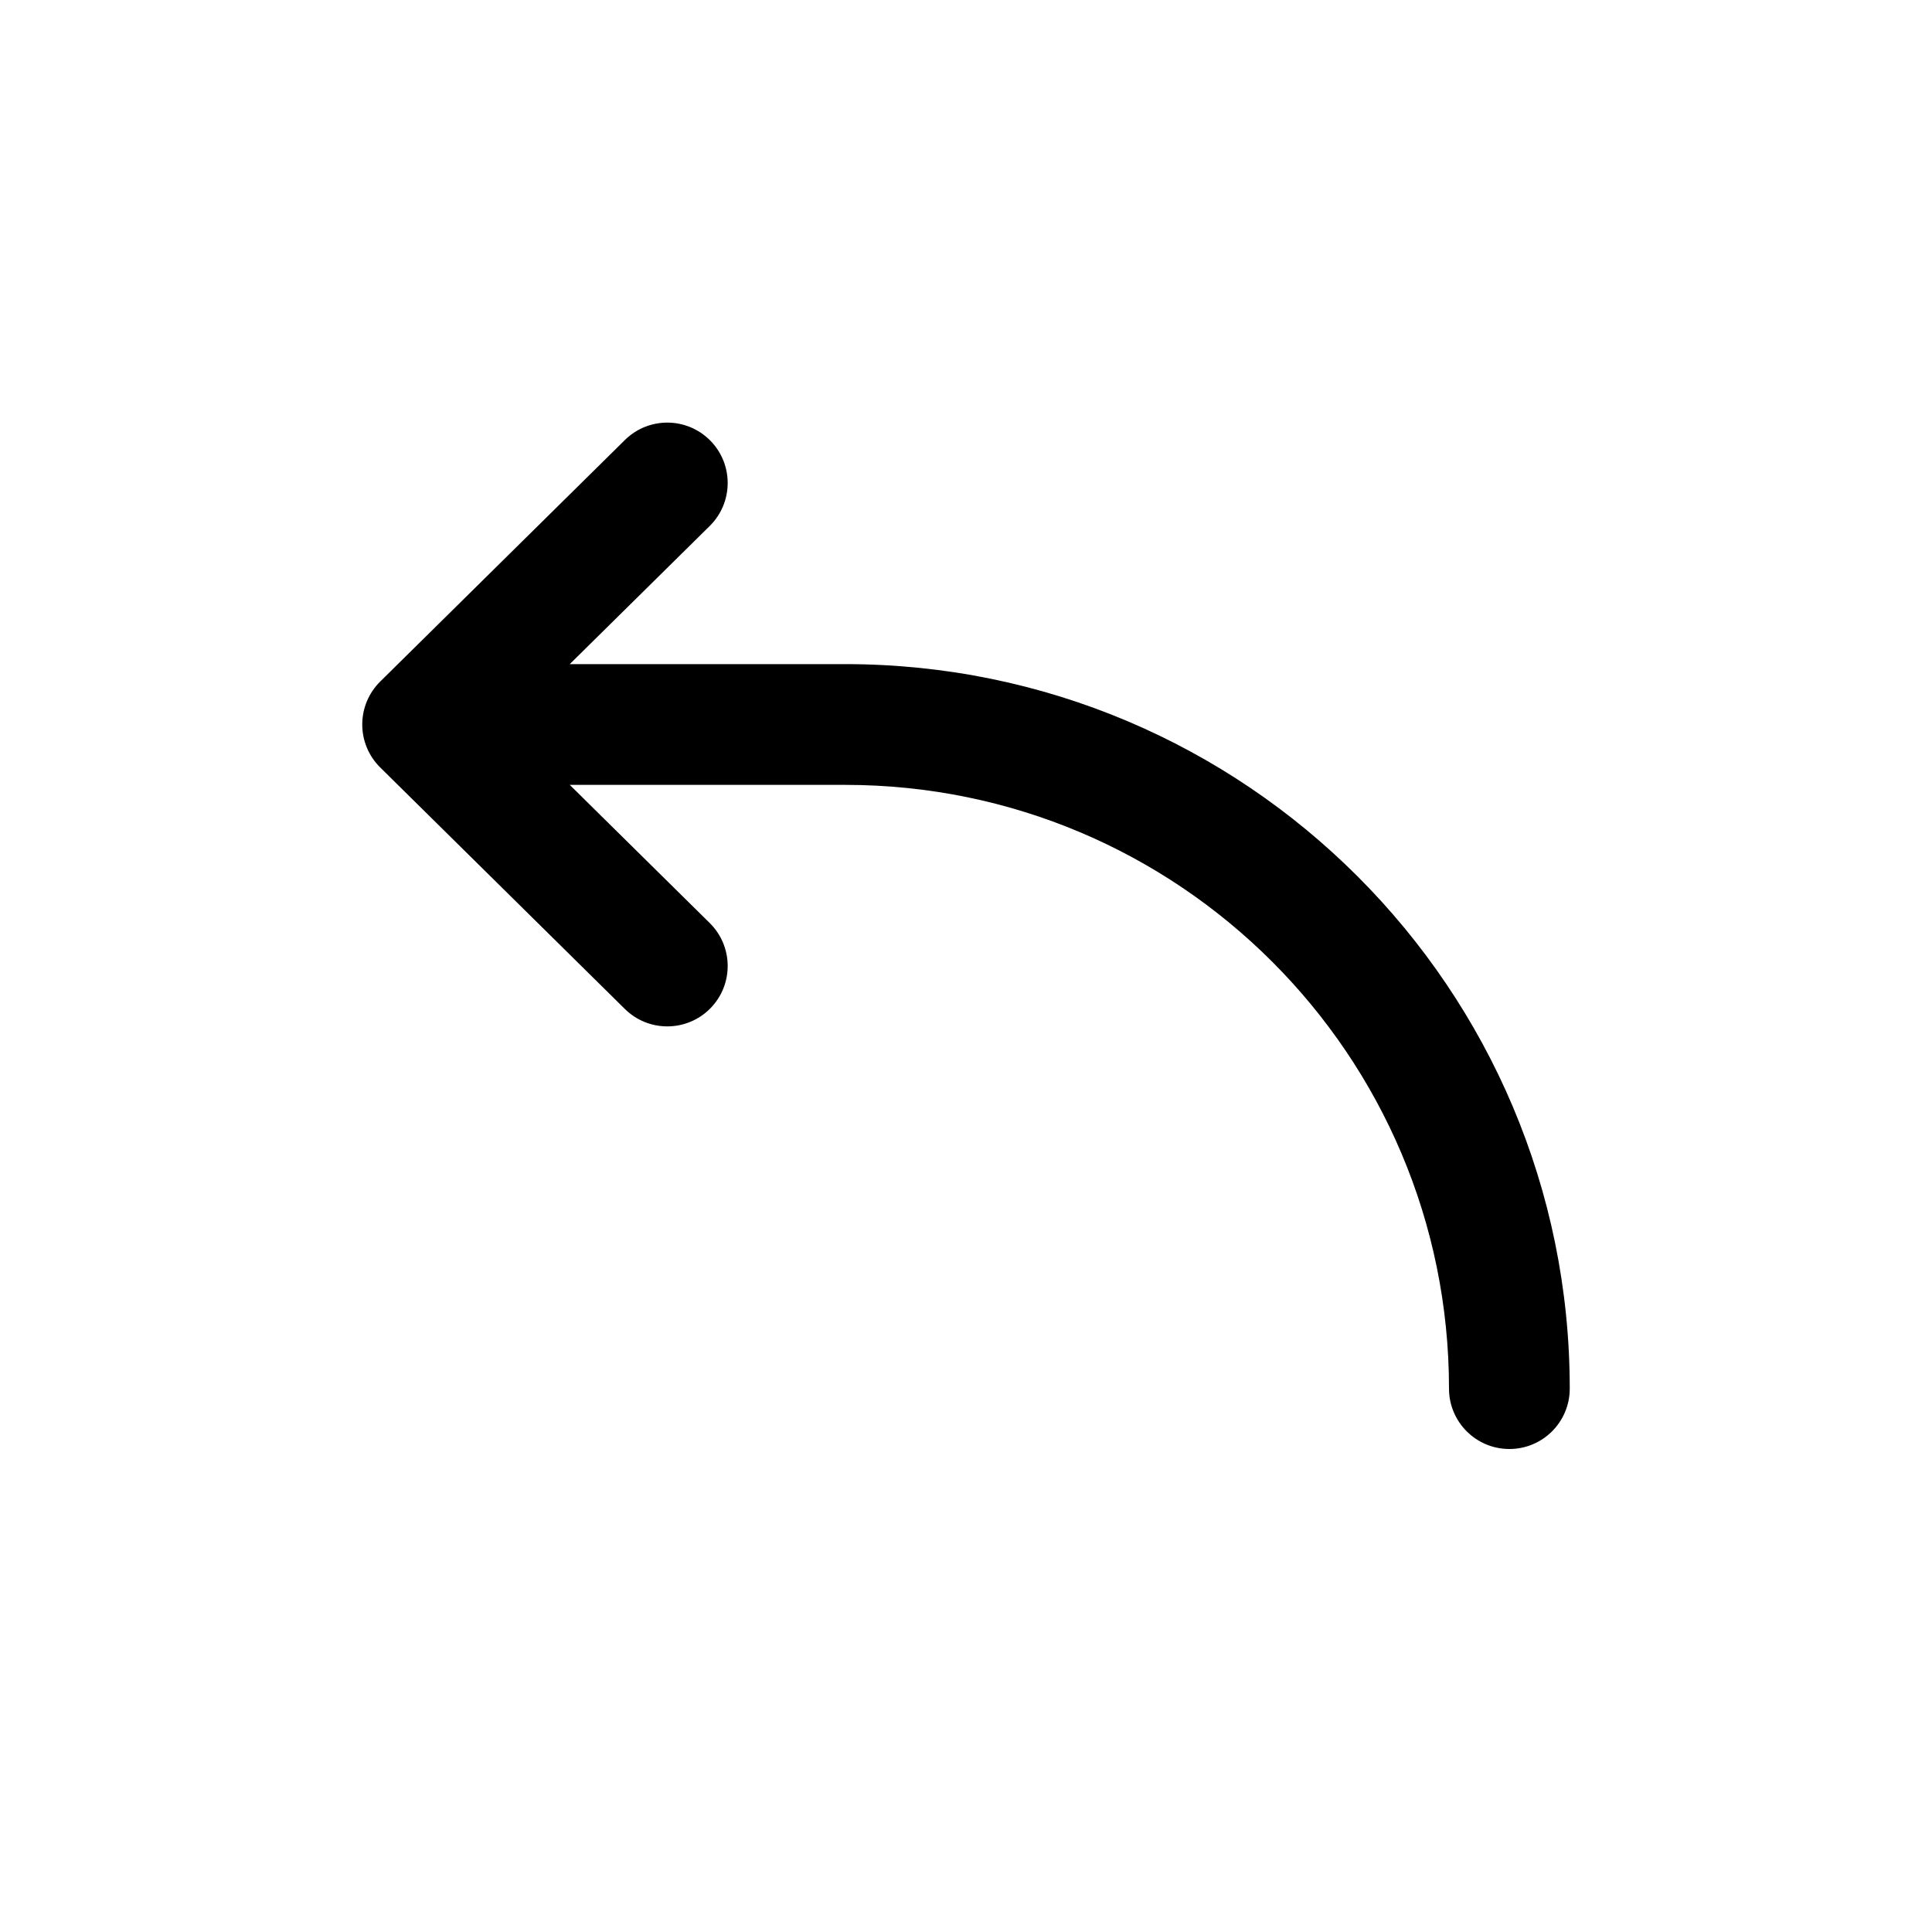
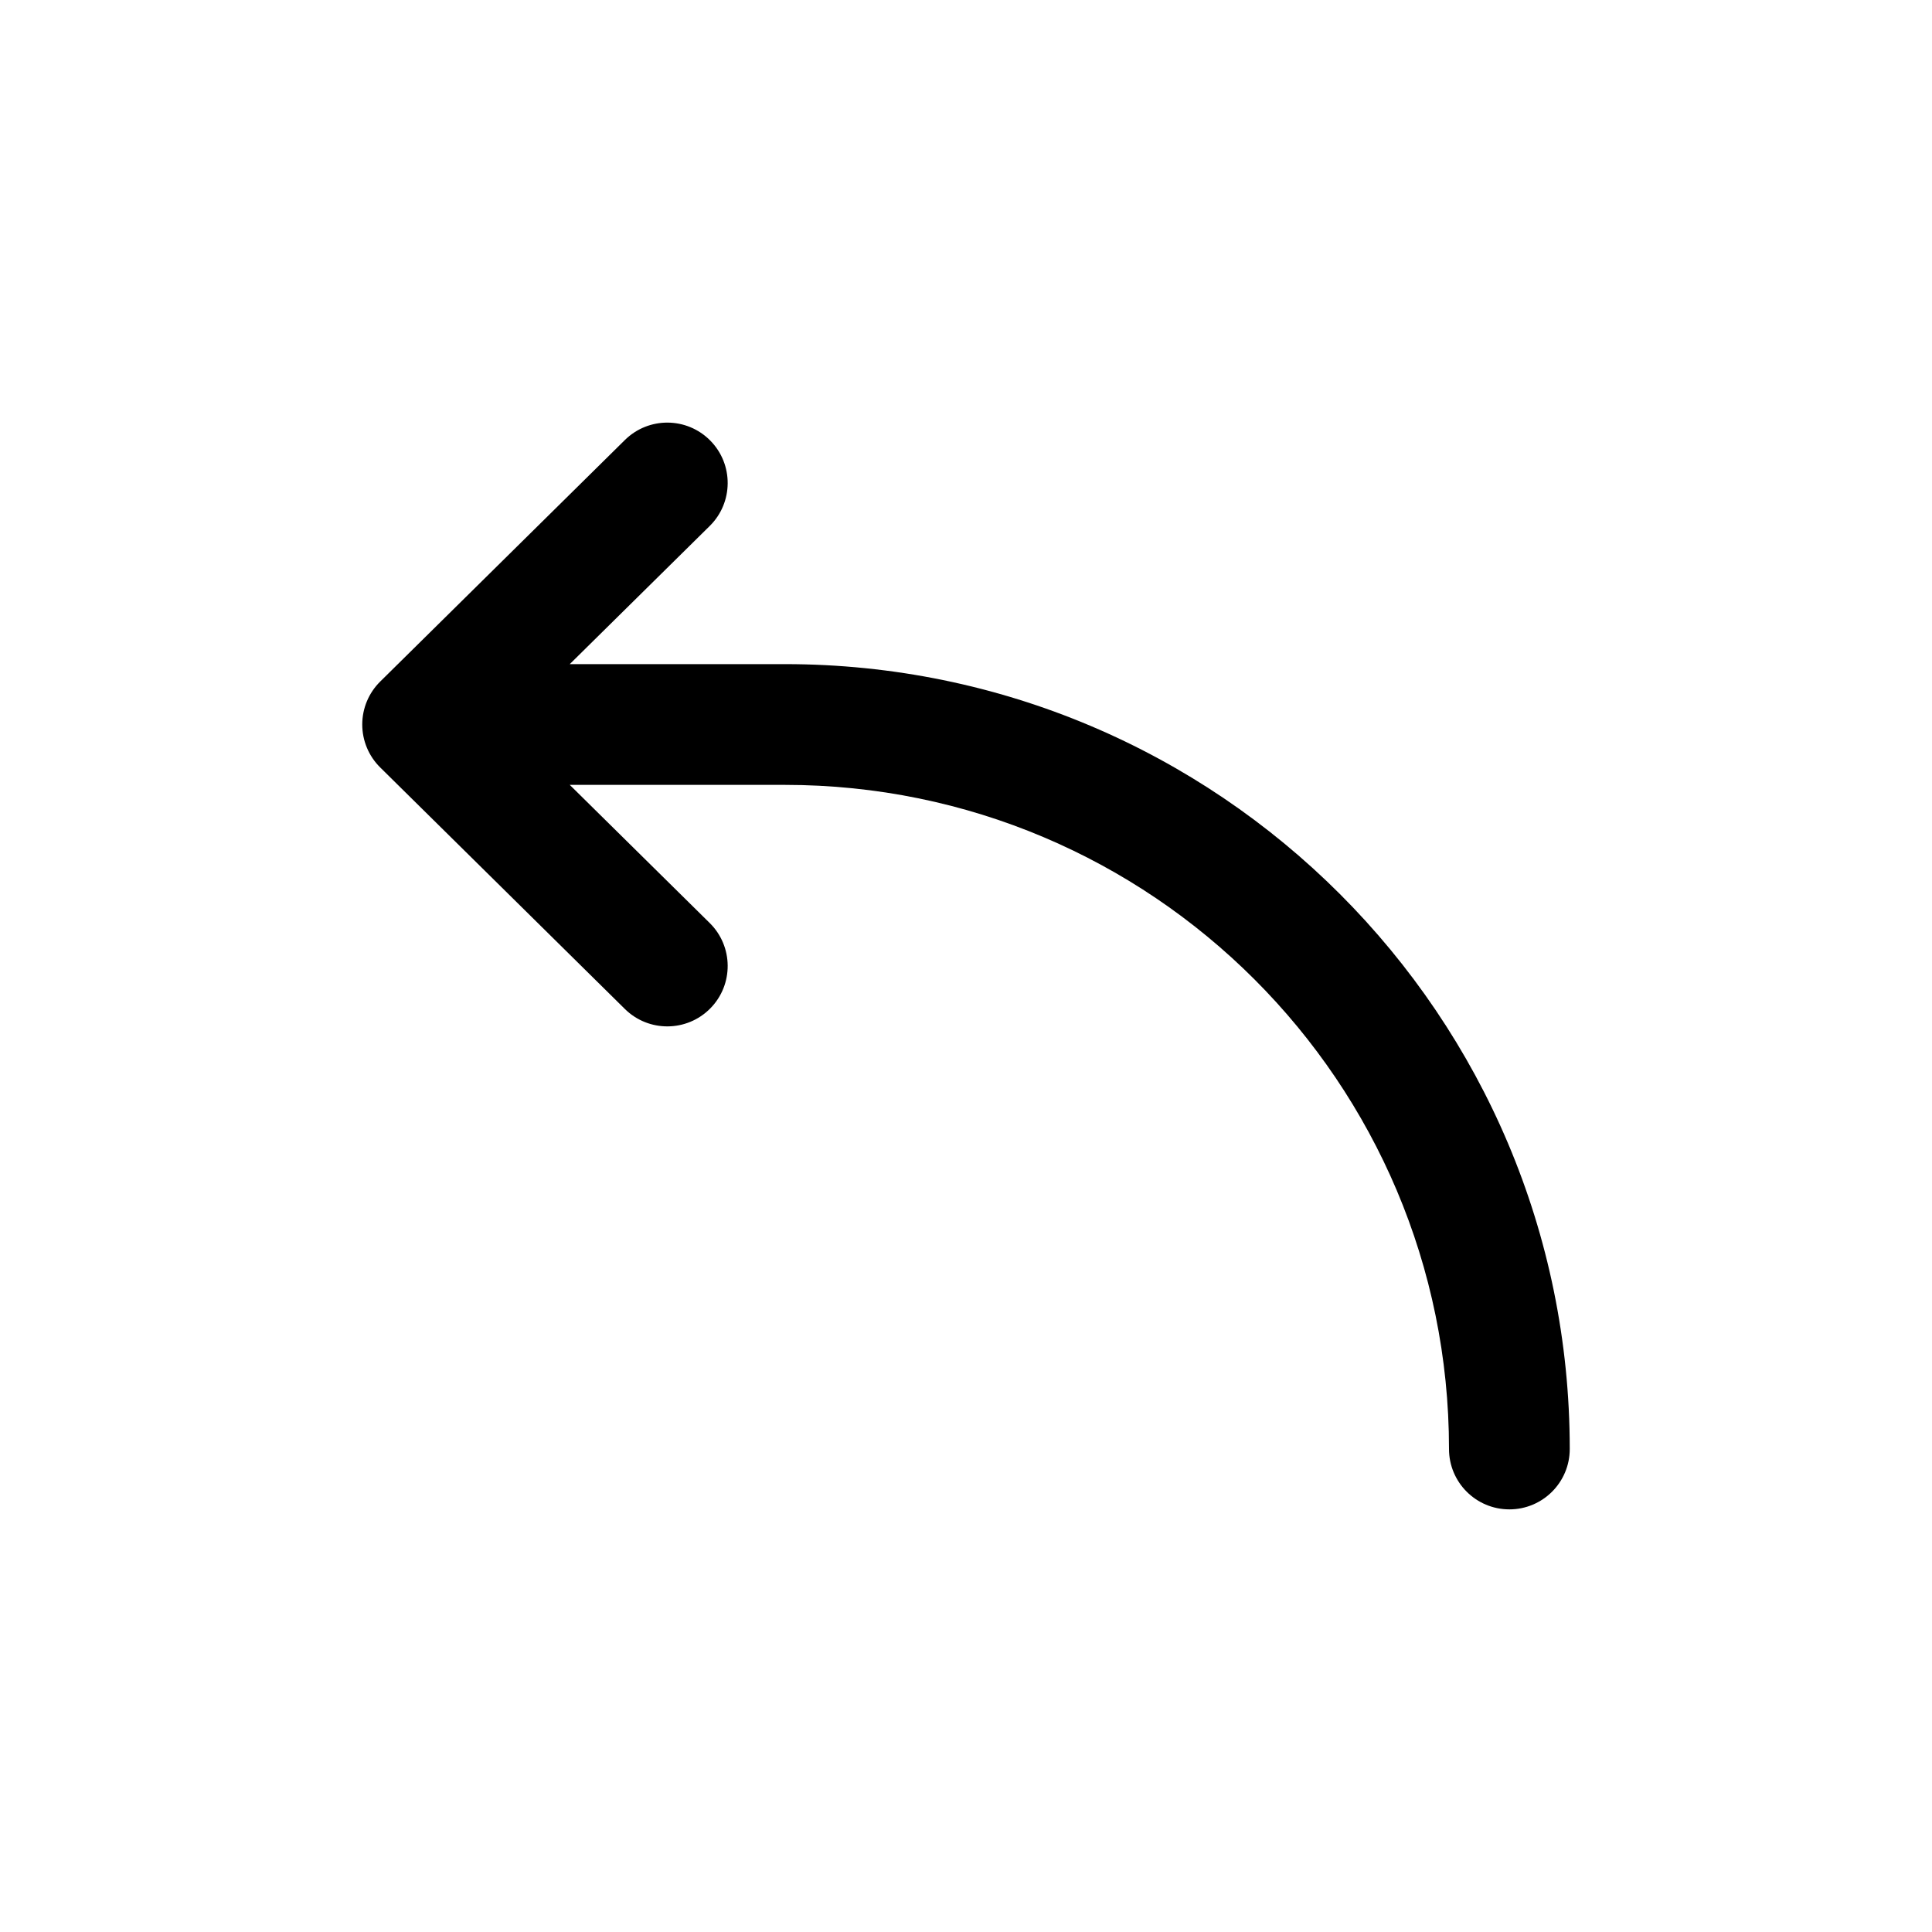
<svg xmlns="http://www.w3.org/2000/svg" width="32" height="32" fill="none">
-   <path d="M6 12a1 1 0 0 1 .298-.712l4.052-4a1 1 0 0 1 1.405 1.424L9.437 11H14c6.627 0 12 5.373 12 12a1 1 0 1 1-2 0c0-5.523-4.477-10-10-10H9.437l2.318 2.288a1 1 0 1 1-1.405 1.424l-4.052-4A1 1 0 0 1 6 12Z" fill="#000" />
+   <path fill-rule="evenodd" clip-rule="evenodd" d="M6 12a1 1 0 0 1 .298-.712l4.052-4a1 1 0 0 1 1.405 1.424L9.437 11H13c7.18 0 13 5.82 13 13a1 1 0 1 1-2 0c0-6.075-4.925-11-11-11H9.437l2.318 2.288a1 1 0 1 1-1.405 1.424l-4.052-4A1 1 0 0 1 6 12Z" fill="#000" />
</svg>
